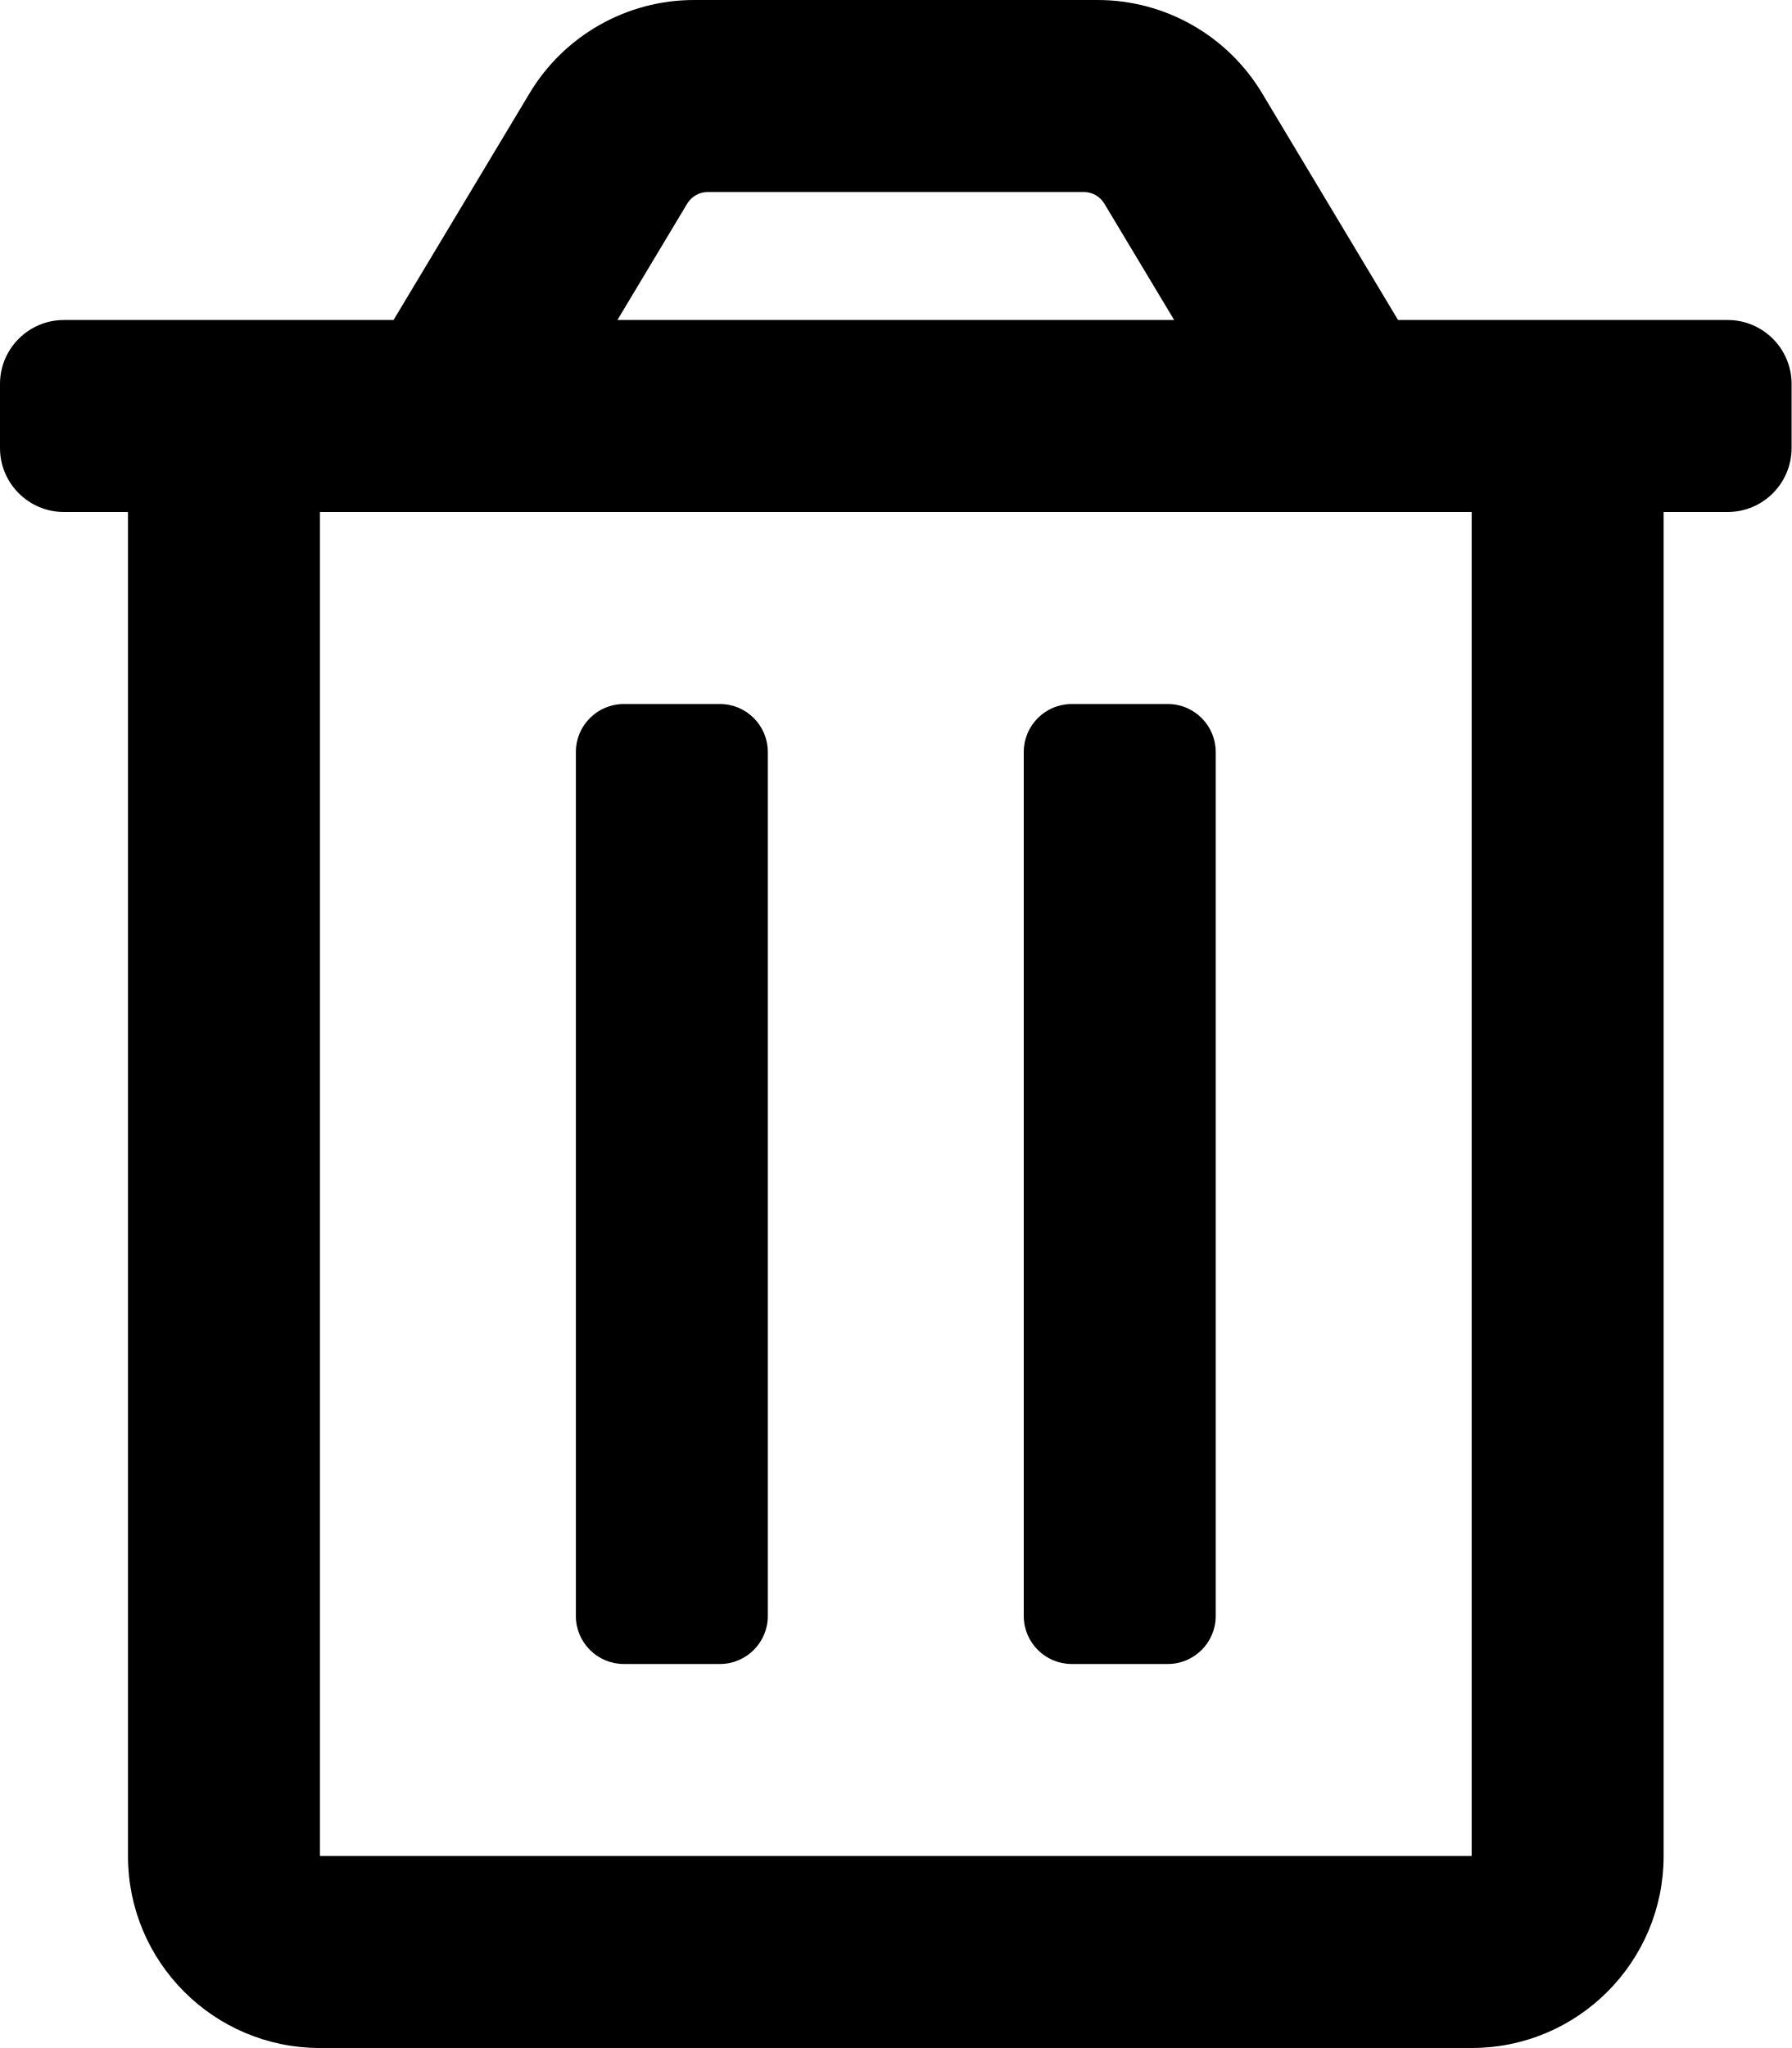
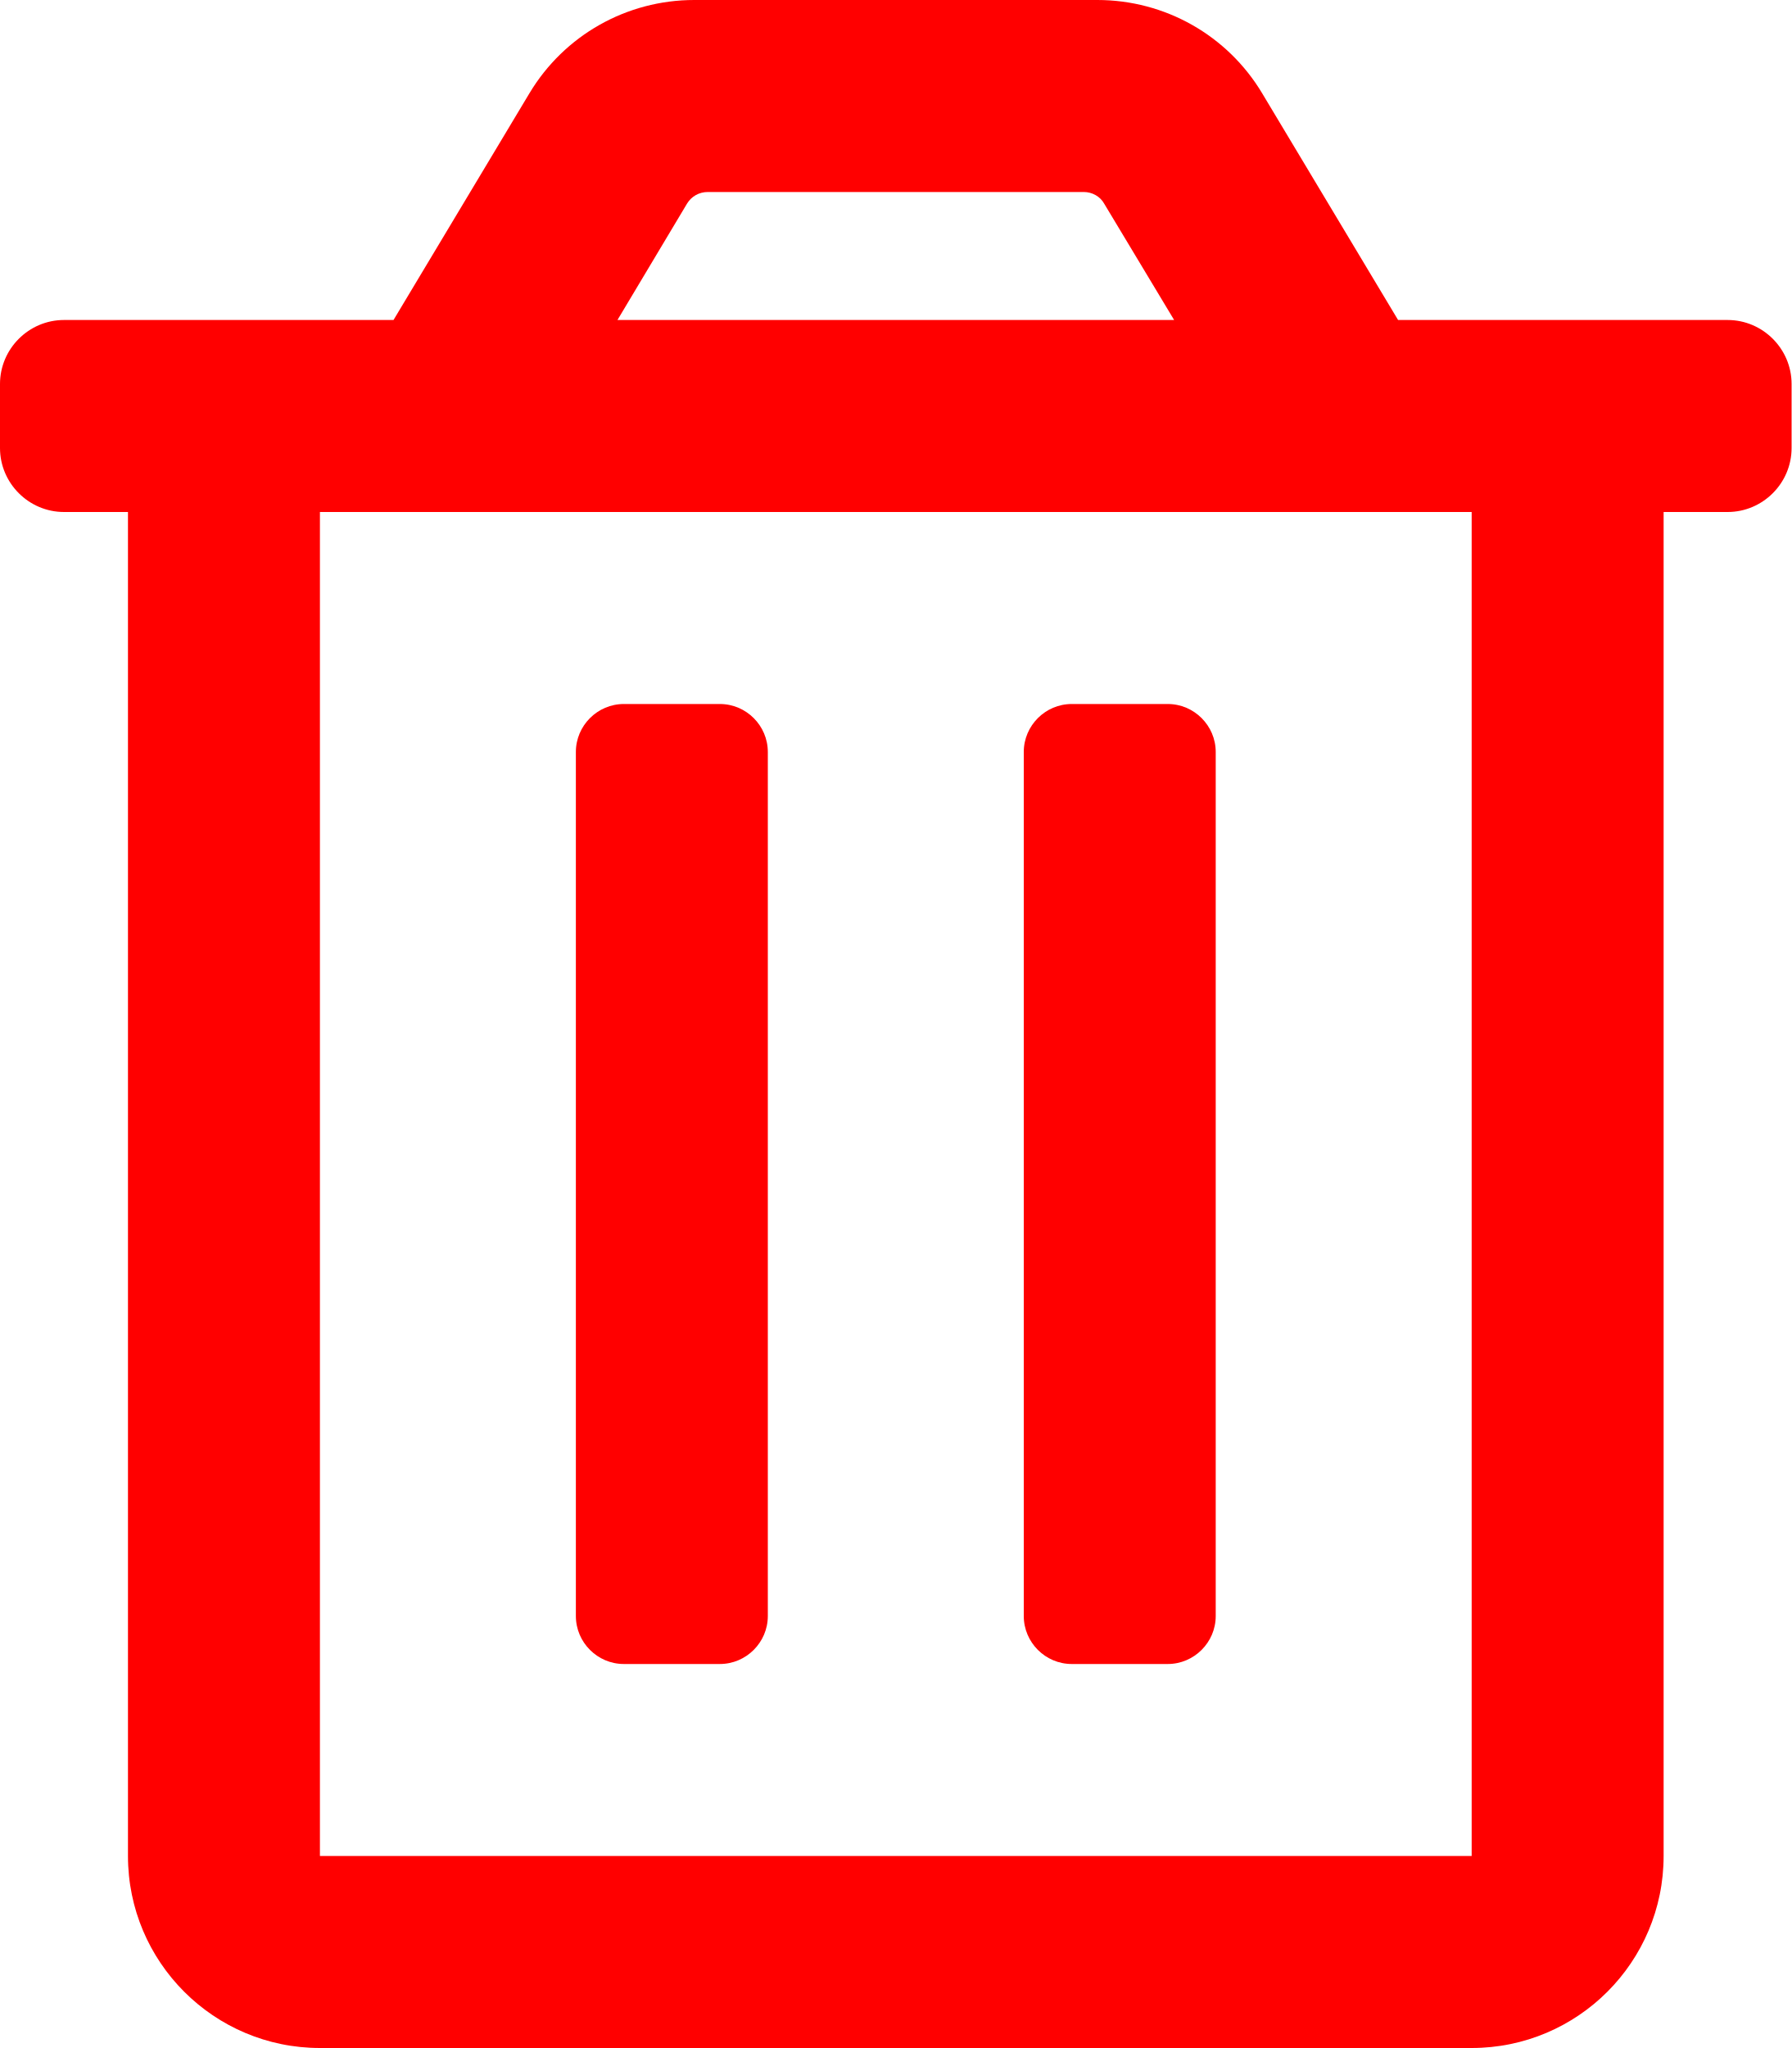
- <svg xmlns="http://www.w3.org/2000/svg" aria-hidden="true" focusable="false" data-prefix="far" data-icon="trash-alt" class="svg-inline--fa fa-trash-alt fa-w-14" role="img" viewBox="0 0 448 512">
-   <path fill="currentColor" d="M268 416h24a12 12 0 0 0 12-12V188a12 12 0 0 0-12-12h-24a12 12 0 0 0-12 12v216a12 12 0 0 0 12 12zM432 80h-82.41l-34-56.7A48 48 0 0 0 274.41 0H173.59a48 48 0 0 0-41.16 23.3L98.41 80H16A16 16 0 0 0 0 96v16a16 16 0 0 0 16 16h16v336a48 48 0 0 0 48 48h288a48 48 0 0 0 48-48V128h16a16 16 0 0 0 16-16V96a16 16 0 0 0-16-16zM171.84 50.91A6 6 0 0 1 177 48h94a6 6 0 0 1 5.15 2.91L293.61 80H154.39zM368 464H80V128h288zm-212-48h24a12 12 0 0 0 12-12V188a12 12 0 0 0-12-12h-24a12 12 0 0 0-12 12v216a12 12 0 0 0 12 12z" />
+ <svg xmlns="http://www.w3.org/2000/svg" version="1.1" id="Layer_1" focusable="false" x="0px" y="0px" viewBox="0 0 448 512" style="enable-background:new 0 0 448 512;" xml:space="preserve">
+   <style type="text/css">
+ 	.st0{fill:#FF0000;}
+ </style>
+   <path class="st0" d="M268,416h24c6.6,0,12-5.4,12-12V188c0-6.6-5.4-12-12-12h-24c-6.6,0-12,5.4-12,12v216  C256,410.6,261.4,416,268,416z M432,80h-82.4l-34-56.7C306.9,8.8,291.3,0,274.4,0H173.6c-16.9,0-32.5,8.8-41.2,23.3L98.4,80H16  C7.2,80,0,87.2,0,96v16c0,8.8,7.2,16,16,16h16v336c0,26.5,21.5,48,48,48l0,0h288c26.5,0,48-21.5,48-48l0,0V128h16  c8.8,0,16-7.2,16-16V96C448,87.2,440.8,80,432,80z M171.8,50.9c1.1-1.8,3-2.9,5.2-2.9h94c2.1,0,4.1,1.1,5.1,2.9L293.6,80H154.4  L171.8,50.9z M368,464H80V128h288V464z M156,416h24c6.6,0,12-5.4,12-12V188c0-6.6-5.4-12-12-12h-24c-6.6,0-12,5.4-12,12v216  C144,410.6,149.4,416,156,416z" />
</svg>
